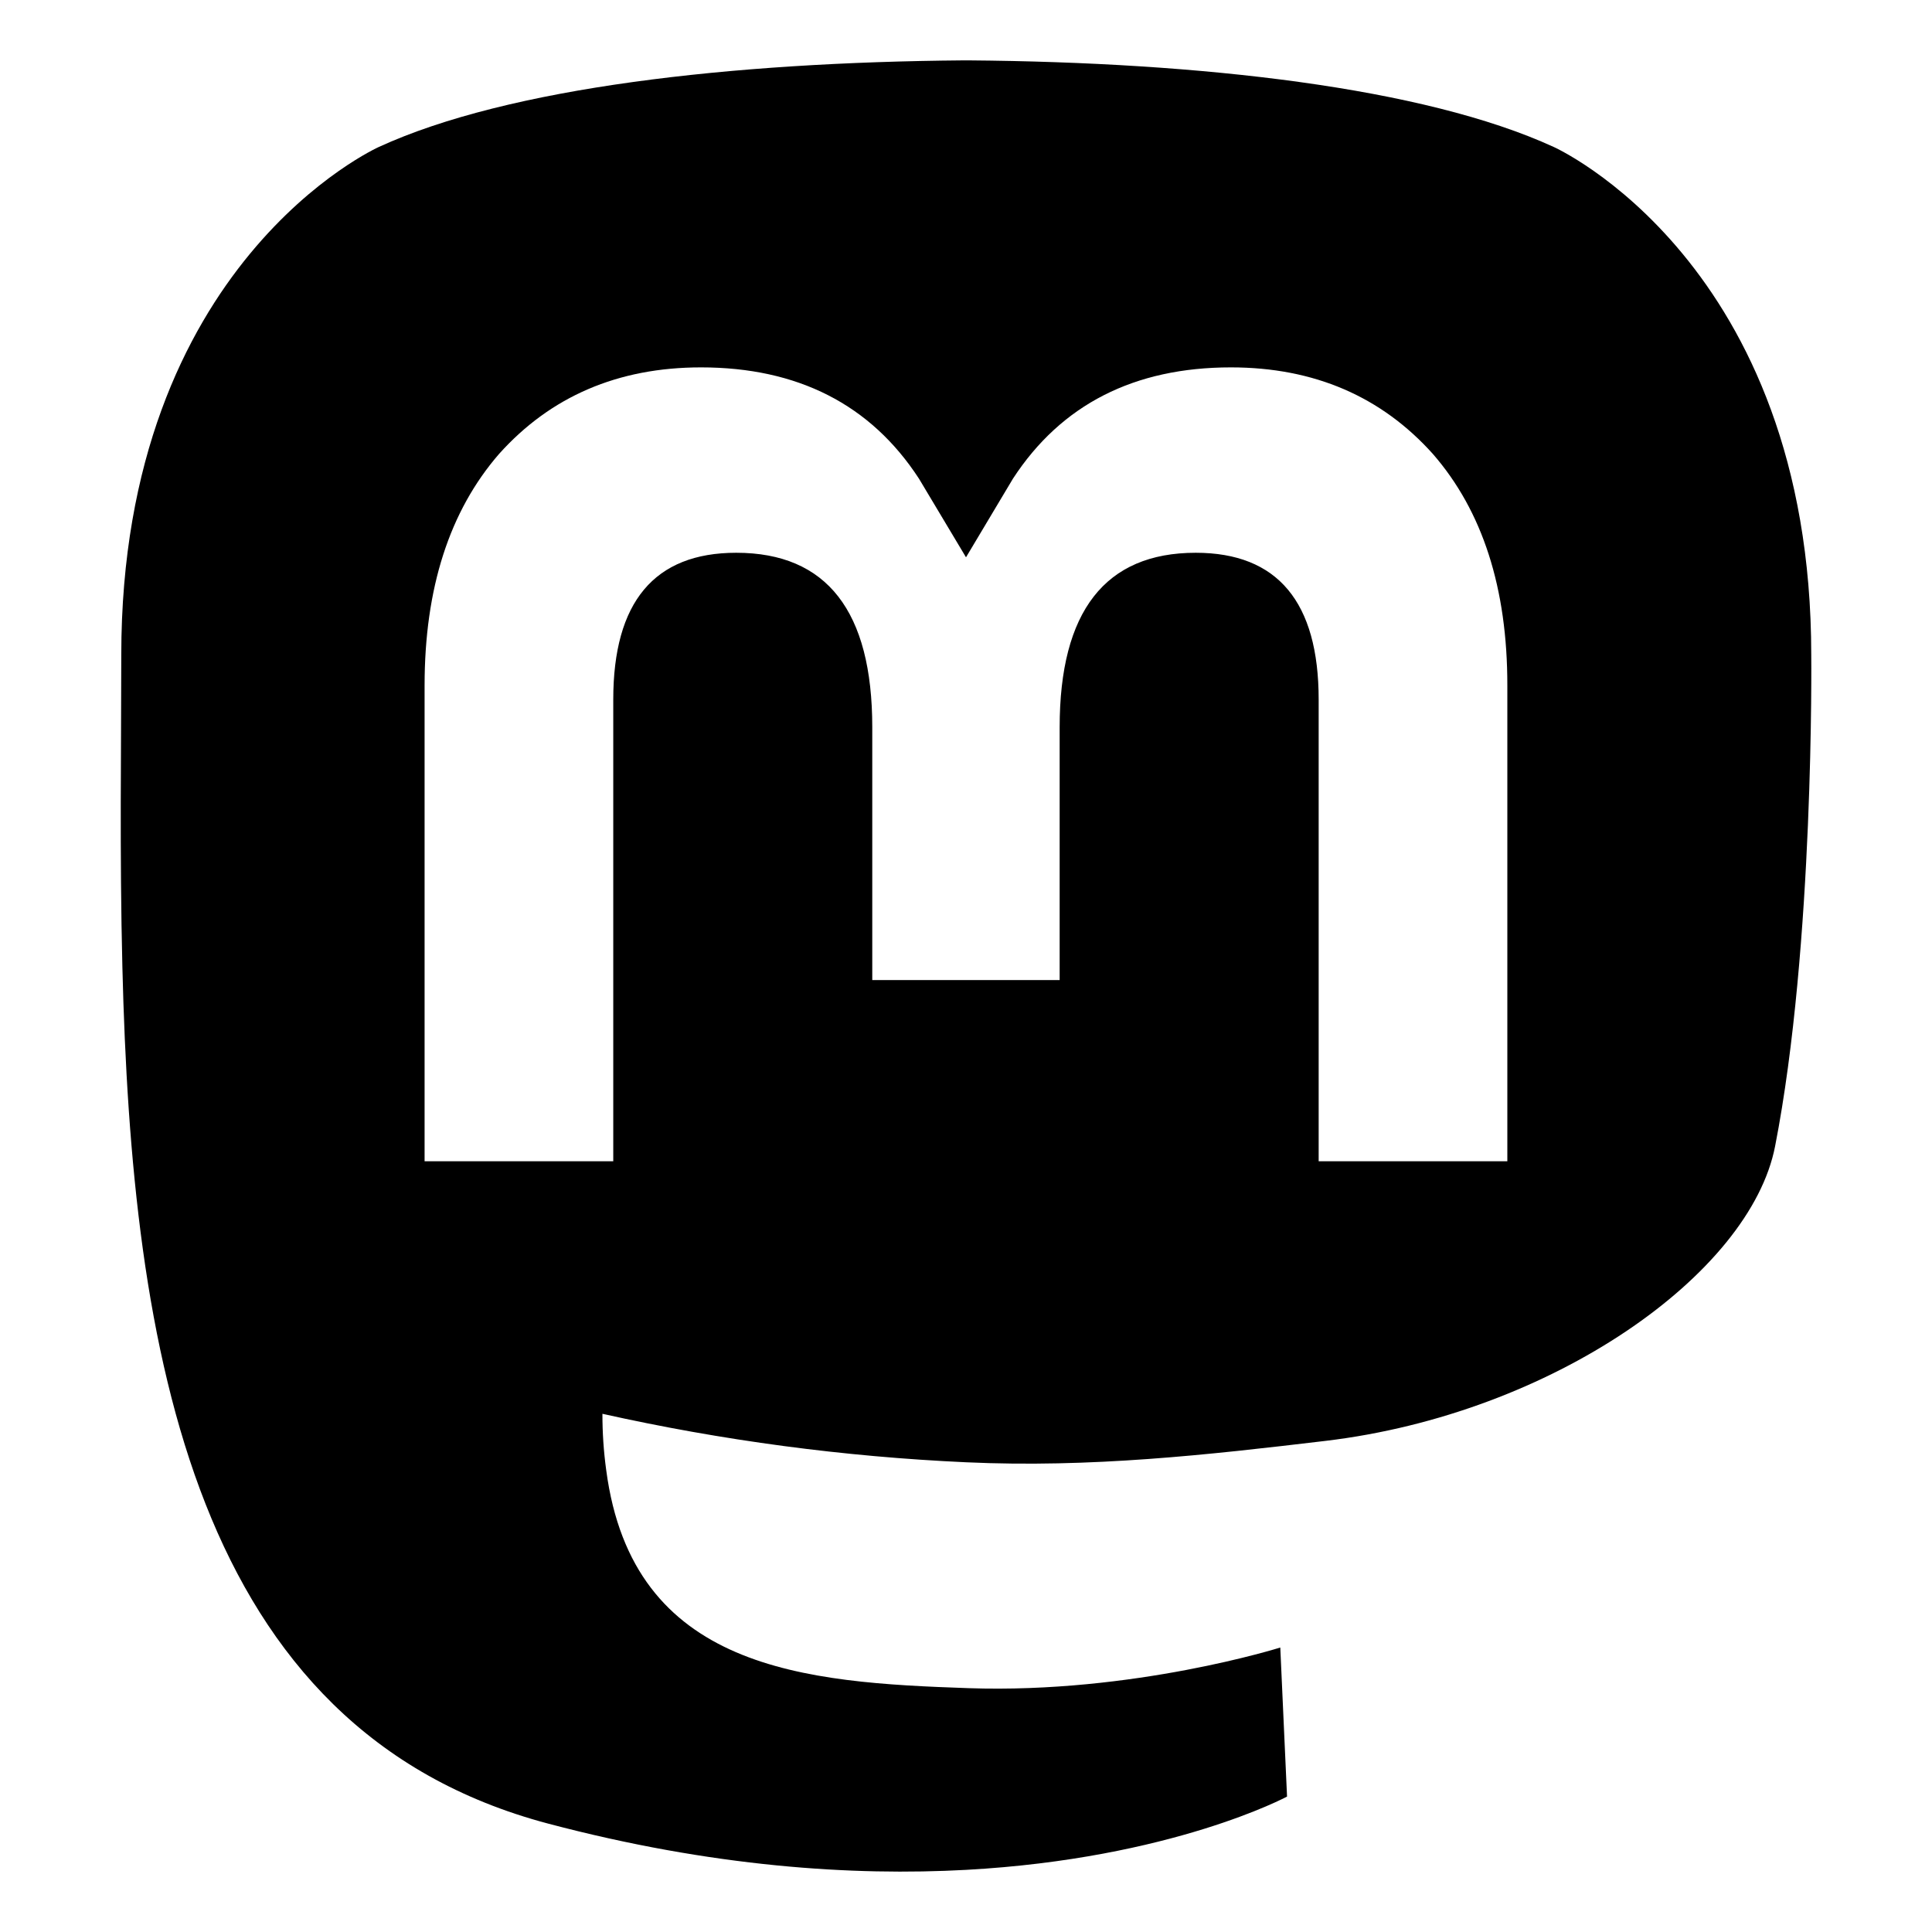
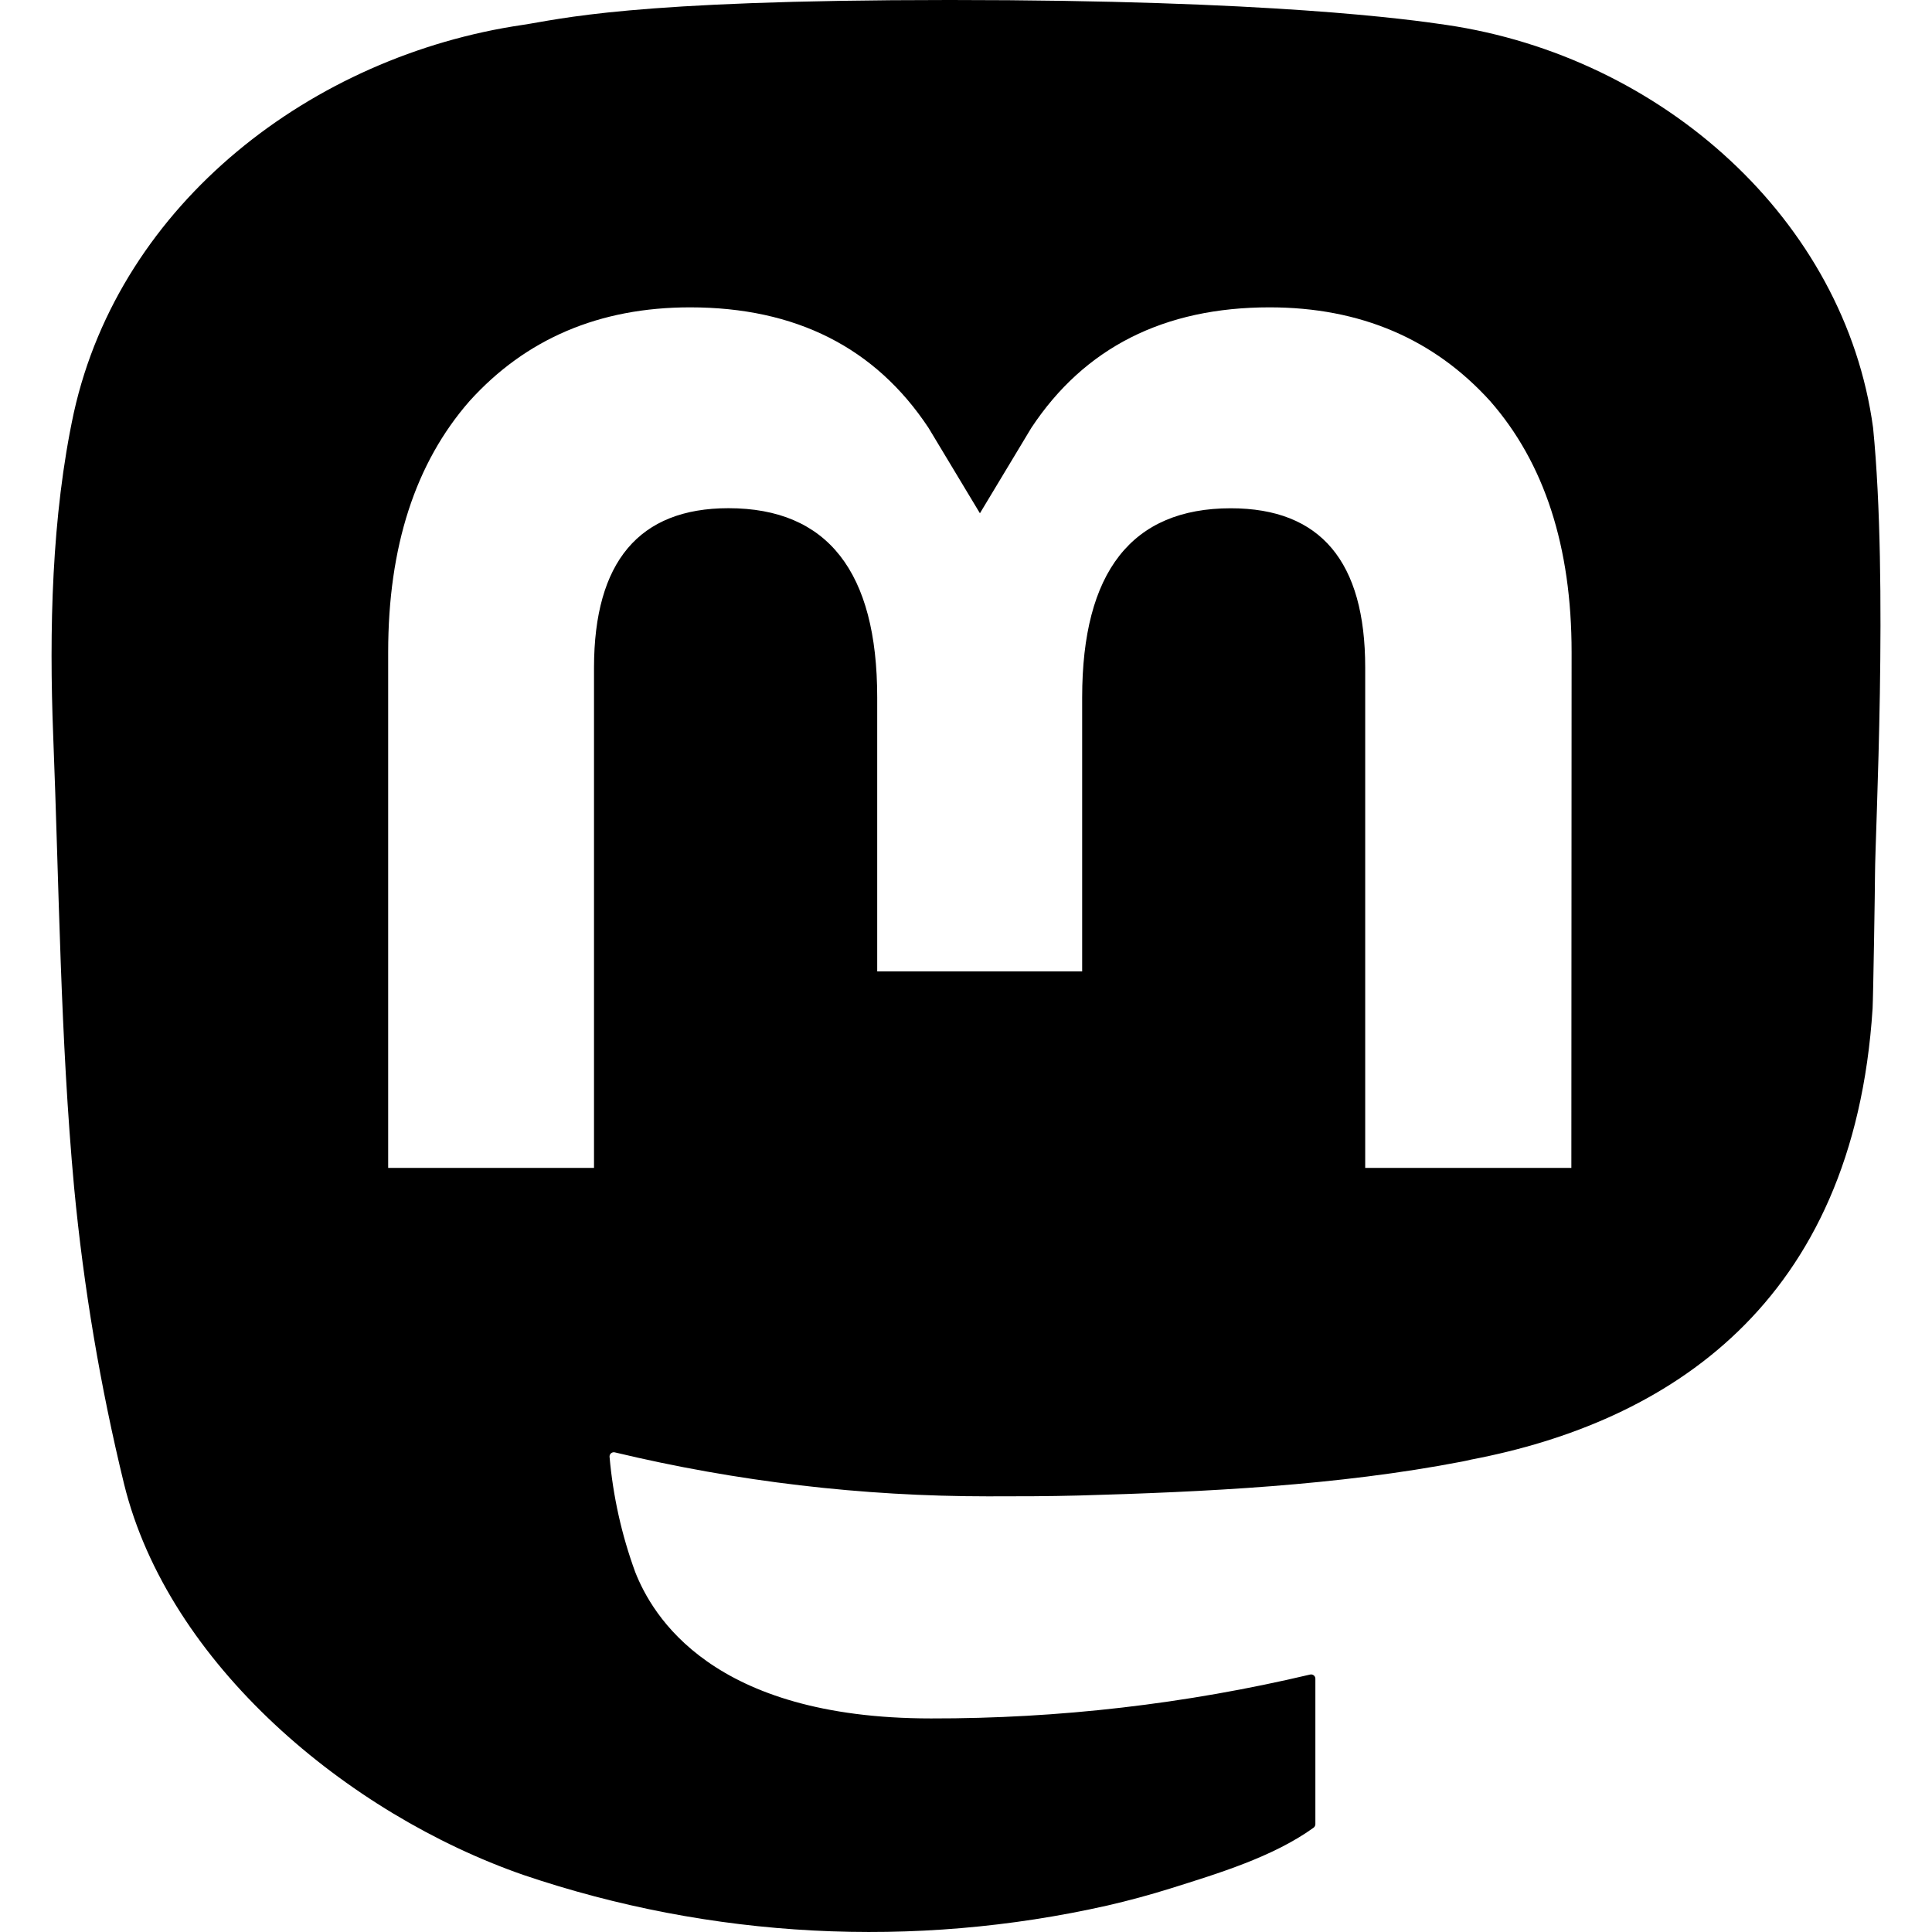
- <svg xmlns="http://www.w3.org/2000/svg" viewBox="0 0 512 512">
-   <path d="M480,173.59c0-104.13-68.26-134.65-68.26-134.65C377.3,23.15,318.2,16.5,256.8,16h-1.51c-61.4.5-120.46,7.15-154.88,22.94,0,0-68.27,30.52-68.27,134.65,0,23.85-.46,52.35.29,82.59C34.91,358,51.11,458.37,145.32,483.29c43.43,11.49,80.73,13.89,110.76,12.24,54.47-3,85-19.42,85-19.42l-1.79-39.5s-38.93,12.27-82.64,10.77c-43.31-1.48-89-4.67-96-57.81a108.44,108.44,0,0,1-1-14.9,558.91,558.91,0,0,0,96.39,12.85c32.95,1.51,63.84-1.93,95.22-5.67,60.18-7.18,112.58-44.24,119.16-78.09C480.84,250.42,480,173.59,480,173.59ZM399.46,307.75h-50V185.38c0-25.8-10.86-38.89-32.58-38.89-24,0-36.06,15.53-36.06,46.24v67H231.16v-67c0-30.71-12-46.24-36.06-46.24-21.72,0-32.58,13.09-32.58,38.89V307.75h-50V181.67q0-38.65,19.75-61.39c13.6-15.15,31.4-22.92,53.51-22.92,25.58,0,44.95,9.82,57.75,29.48L256,147.69l12.45-20.85c12.81-19.66,32.17-29.48,57.75-29.48,22.11,0,39.91,7.77,53.51,22.92Q399.5,143,399.46,181.67Z" fill="currentColor" />
+ <svg xmlns="http://www.w3.org/2000/svg" role="img" viewBox="0 0 24 24">
+   <path fill="currentColor" d="M23.268 5.313c-.35-2.578-2.617-4.61-5.304-5.004C17.51.242 15.792 0 11.813 0h-.03c-3.98 0-4.835.242-5.288.309C3.882.692 1.496 2.518.917 5.127.64 6.412.61 7.837.661 9.143c.074 1.874.088 3.745.26 5.611.118 1.24.325 2.47.62 3.68.55 2.237 2.777 4.098 4.96 4.857 2.336.792 4.849.923 7.256.38.265-.061.527-.132.786-.213.585-.184 1.27-.39 1.774-.753a.057.057 0 0 0 .023-.043v-1.809a.052.052 0 0 0-.02-.041.053.053 0 0 0-.046-.01 20.282 20.282 0 0 1-4.709.545c-2.73 0-3.463-1.284-3.674-1.818a5.593 5.593 0 0 1-.319-1.433.053.053 0 0 1 .066-.054c1.517.363 3.072.546 4.632.546.376 0 .75 0 1.125-.01 1.57-.044 3.224-.124 4.768-.422.038-.008.077-.015.11-.024 2.435-.464 4.753-1.92 4.989-5.604.008-.145.03-1.52.03-1.67.002-.512.167-3.63-.024-5.545zm-3.748 9.195h-2.561V8.29c0-1.309-.55-1.976-1.67-1.976-1.23 0-1.846.79-1.846 2.35v3.403h-2.546V8.663c0-1.56-.617-2.35-1.848-2.35-1.112 0-1.668.668-1.67 1.977v6.218H4.822V8.102c0-1.31.337-2.35 1.011-3.12.696-.77 1.608-1.164 2.74-1.164 1.311 0 2.302.5 2.962 1.498l.638 1.06.638-1.06c.66-.999 1.65-1.498 2.96-1.498 1.13 0 2.043.395 2.74 1.164.675.77 1.012 1.81 1.012 3.12z" />
</svg>
